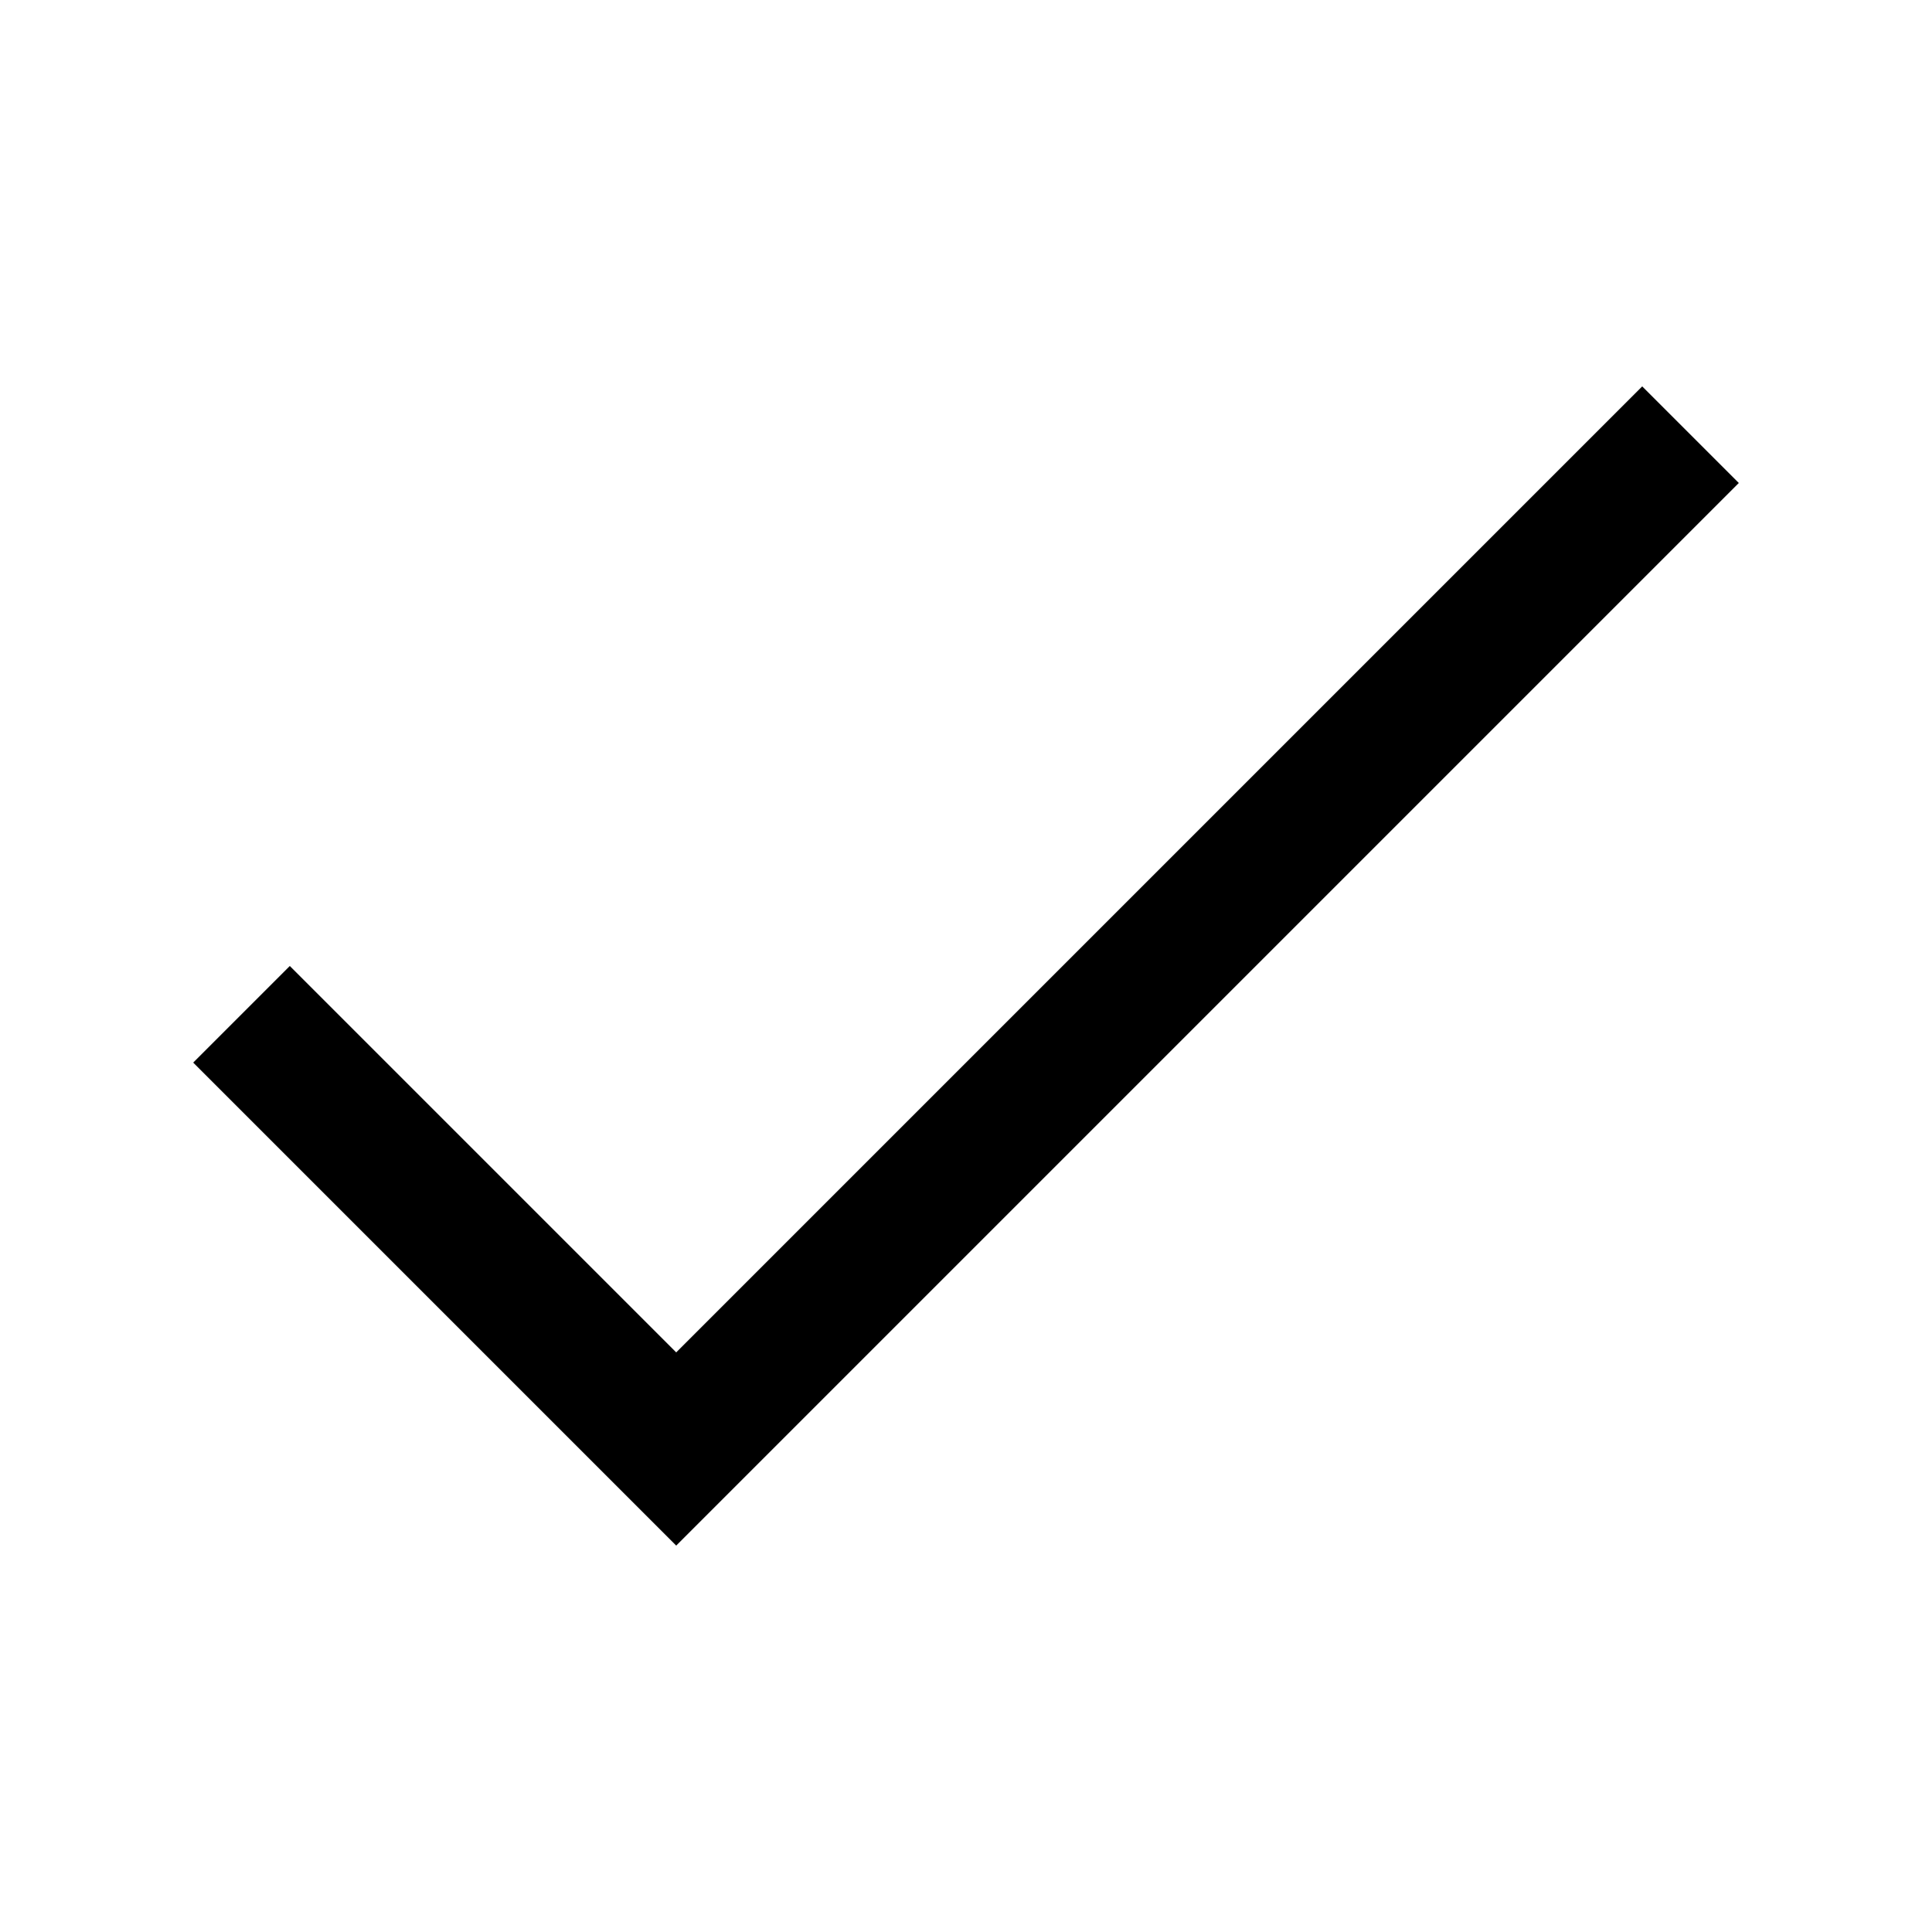
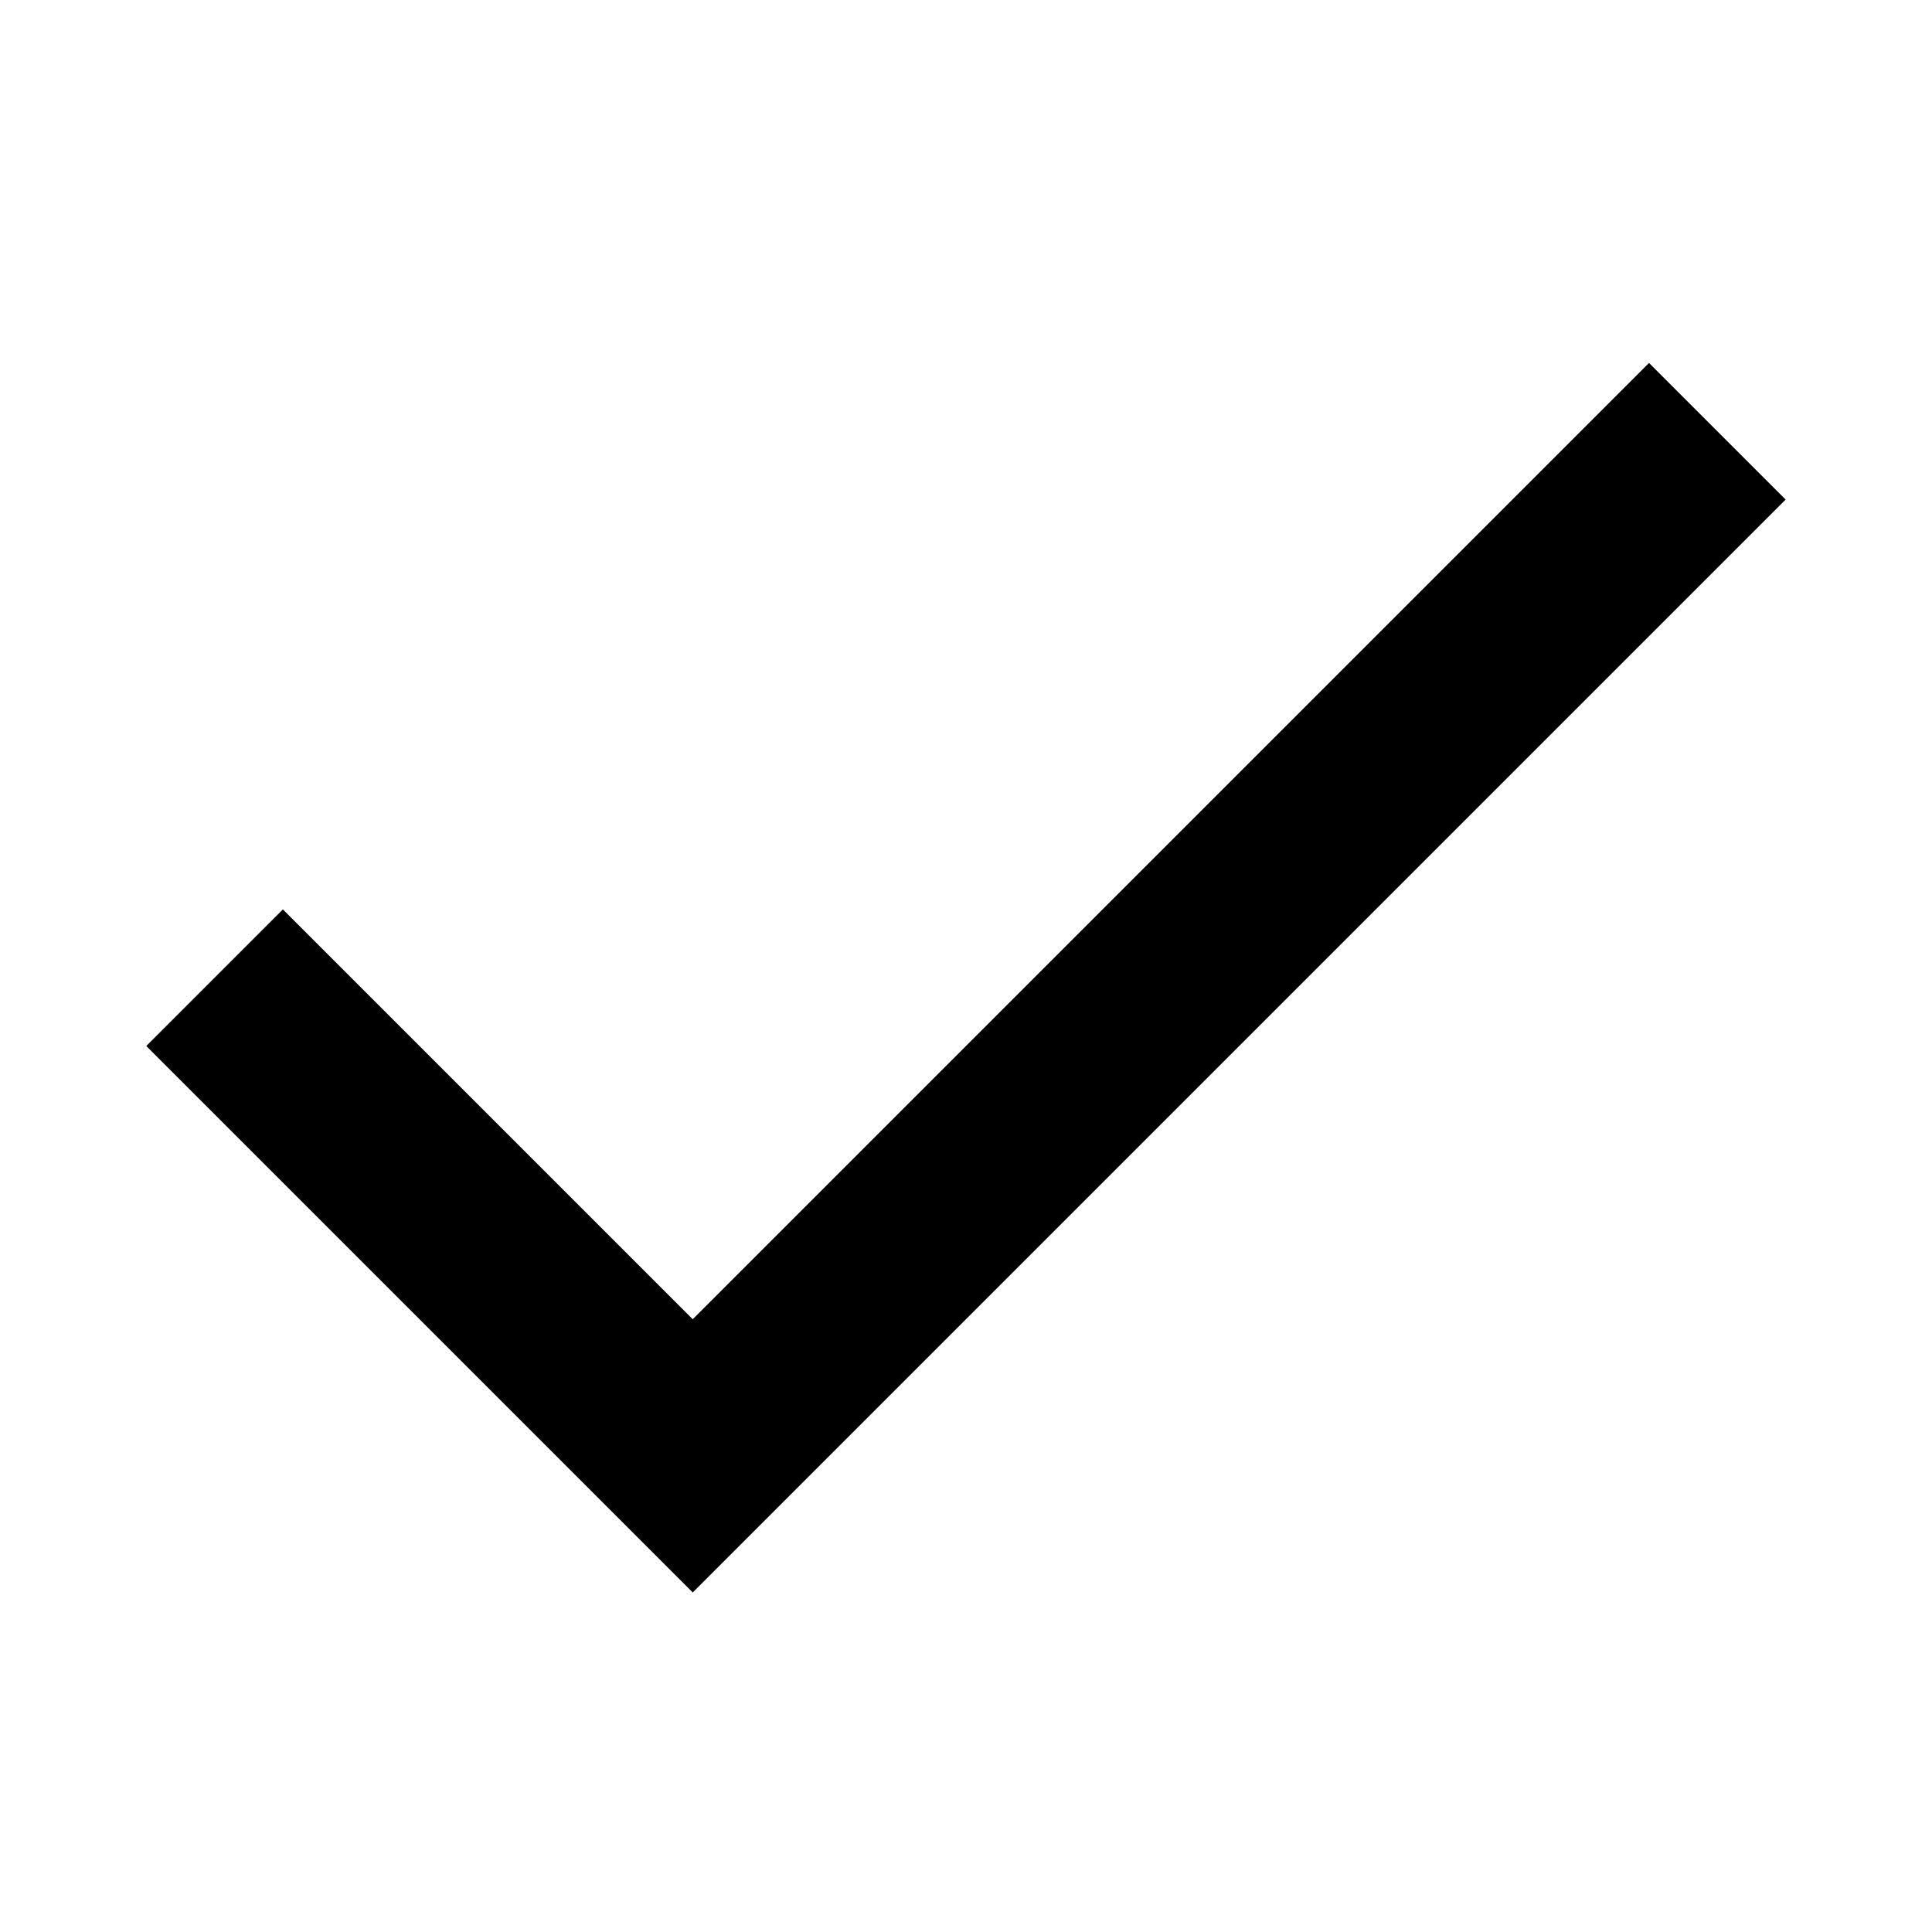
<svg xmlns="http://www.w3.org/2000/svg" width="20" height="20" viewBox="0 0 20 20">
  <defs>
    <clipPath id="b">
      <rect width="20" height="20" />
    </clipPath>
  </defs>
  <g id="a" clip-path="url(#b)">
-     <path d="M1996,5l4,4,10-10,1,1-10,10-1,1-1-1-4-4Z" transform="translate(-1993 5)" />
+     <path d="M-1990-22v-8h2v6h14v2Z" transform="translate(1429.87 -1375.101) rotate(-45)" />
  </g>
</svg>
